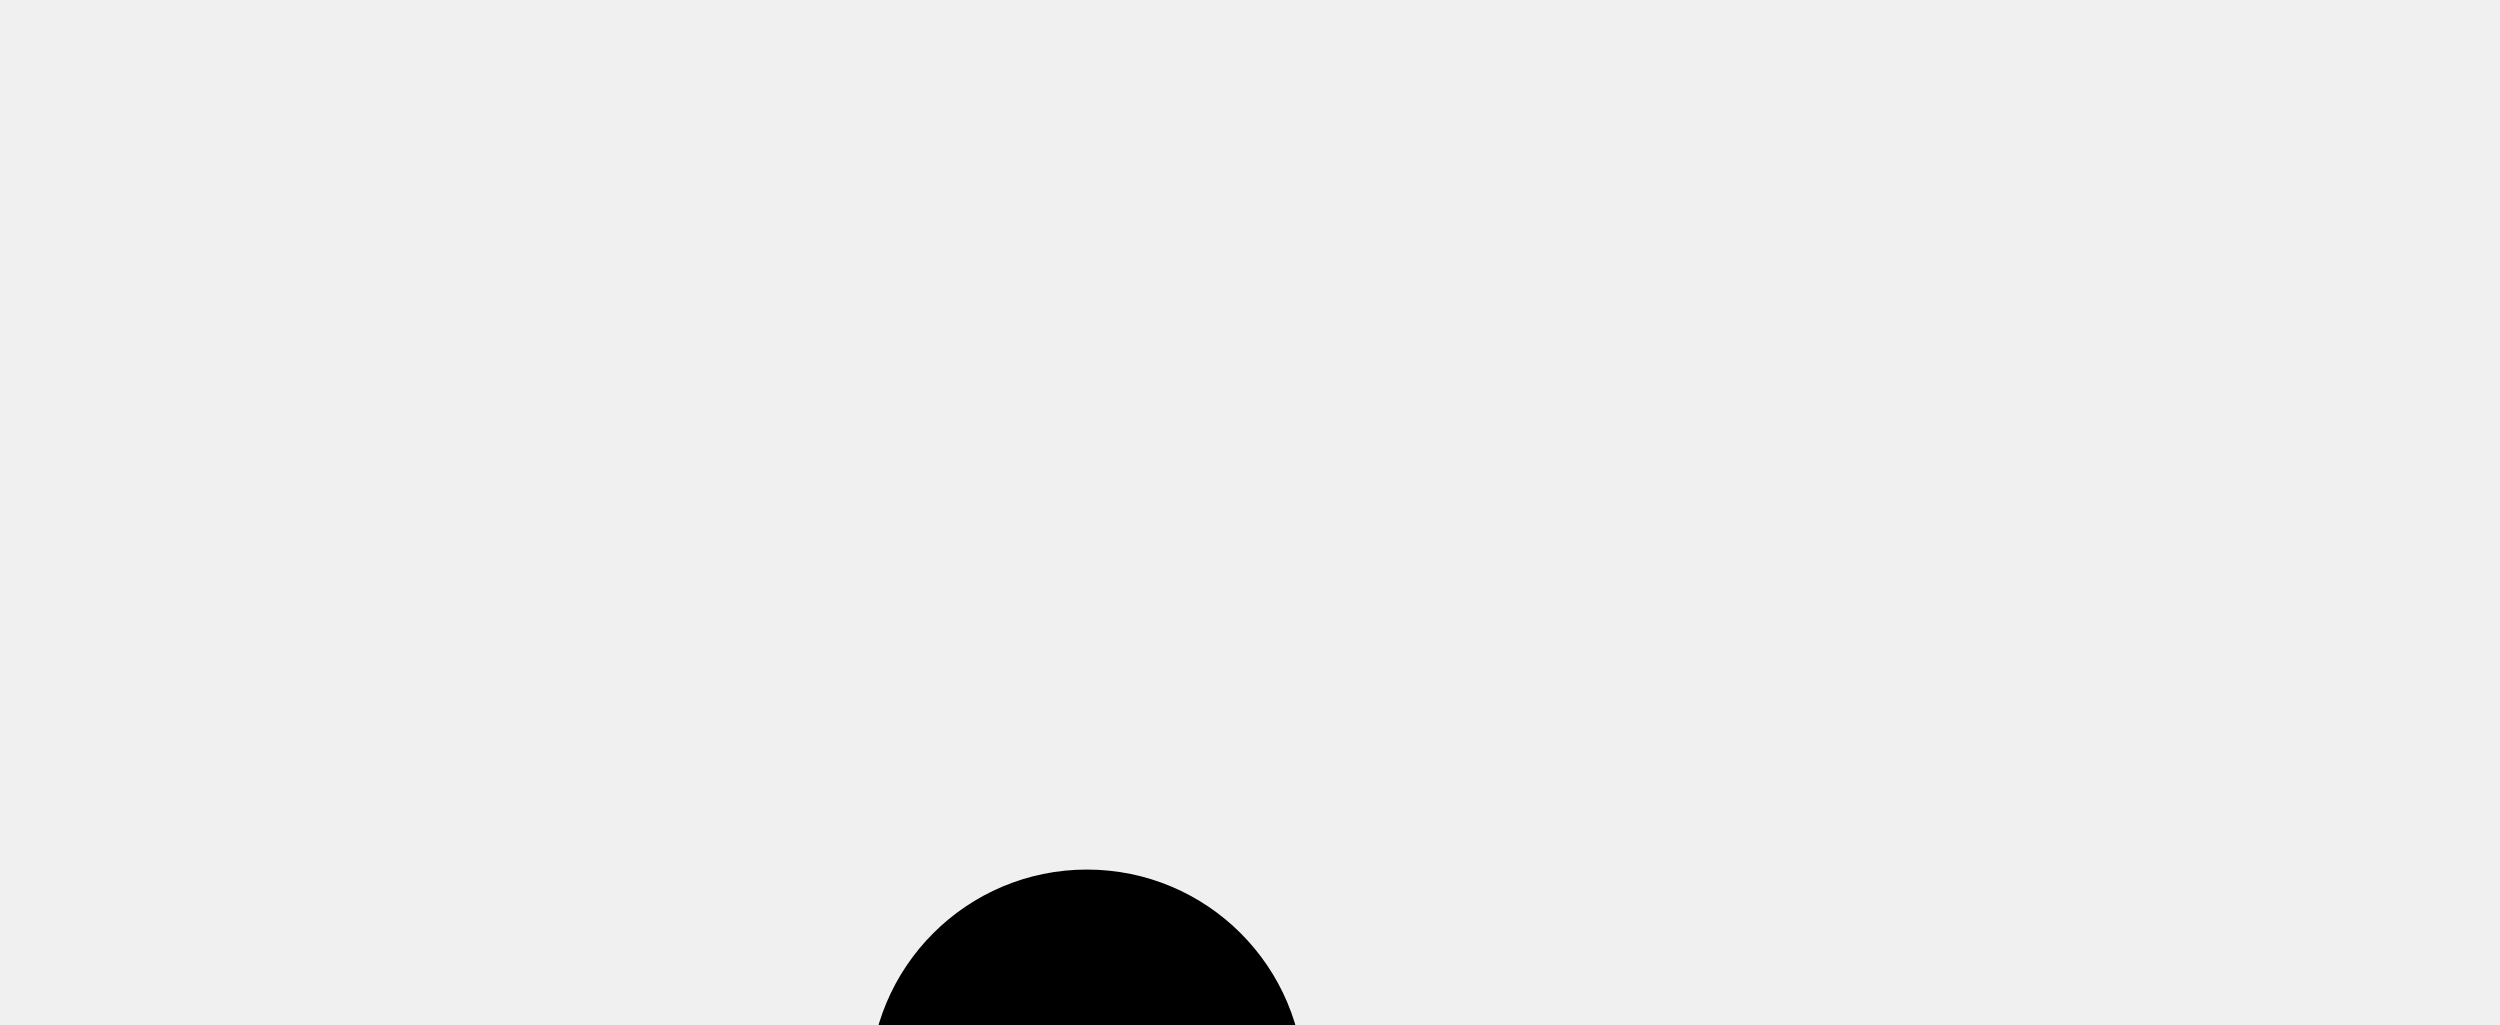
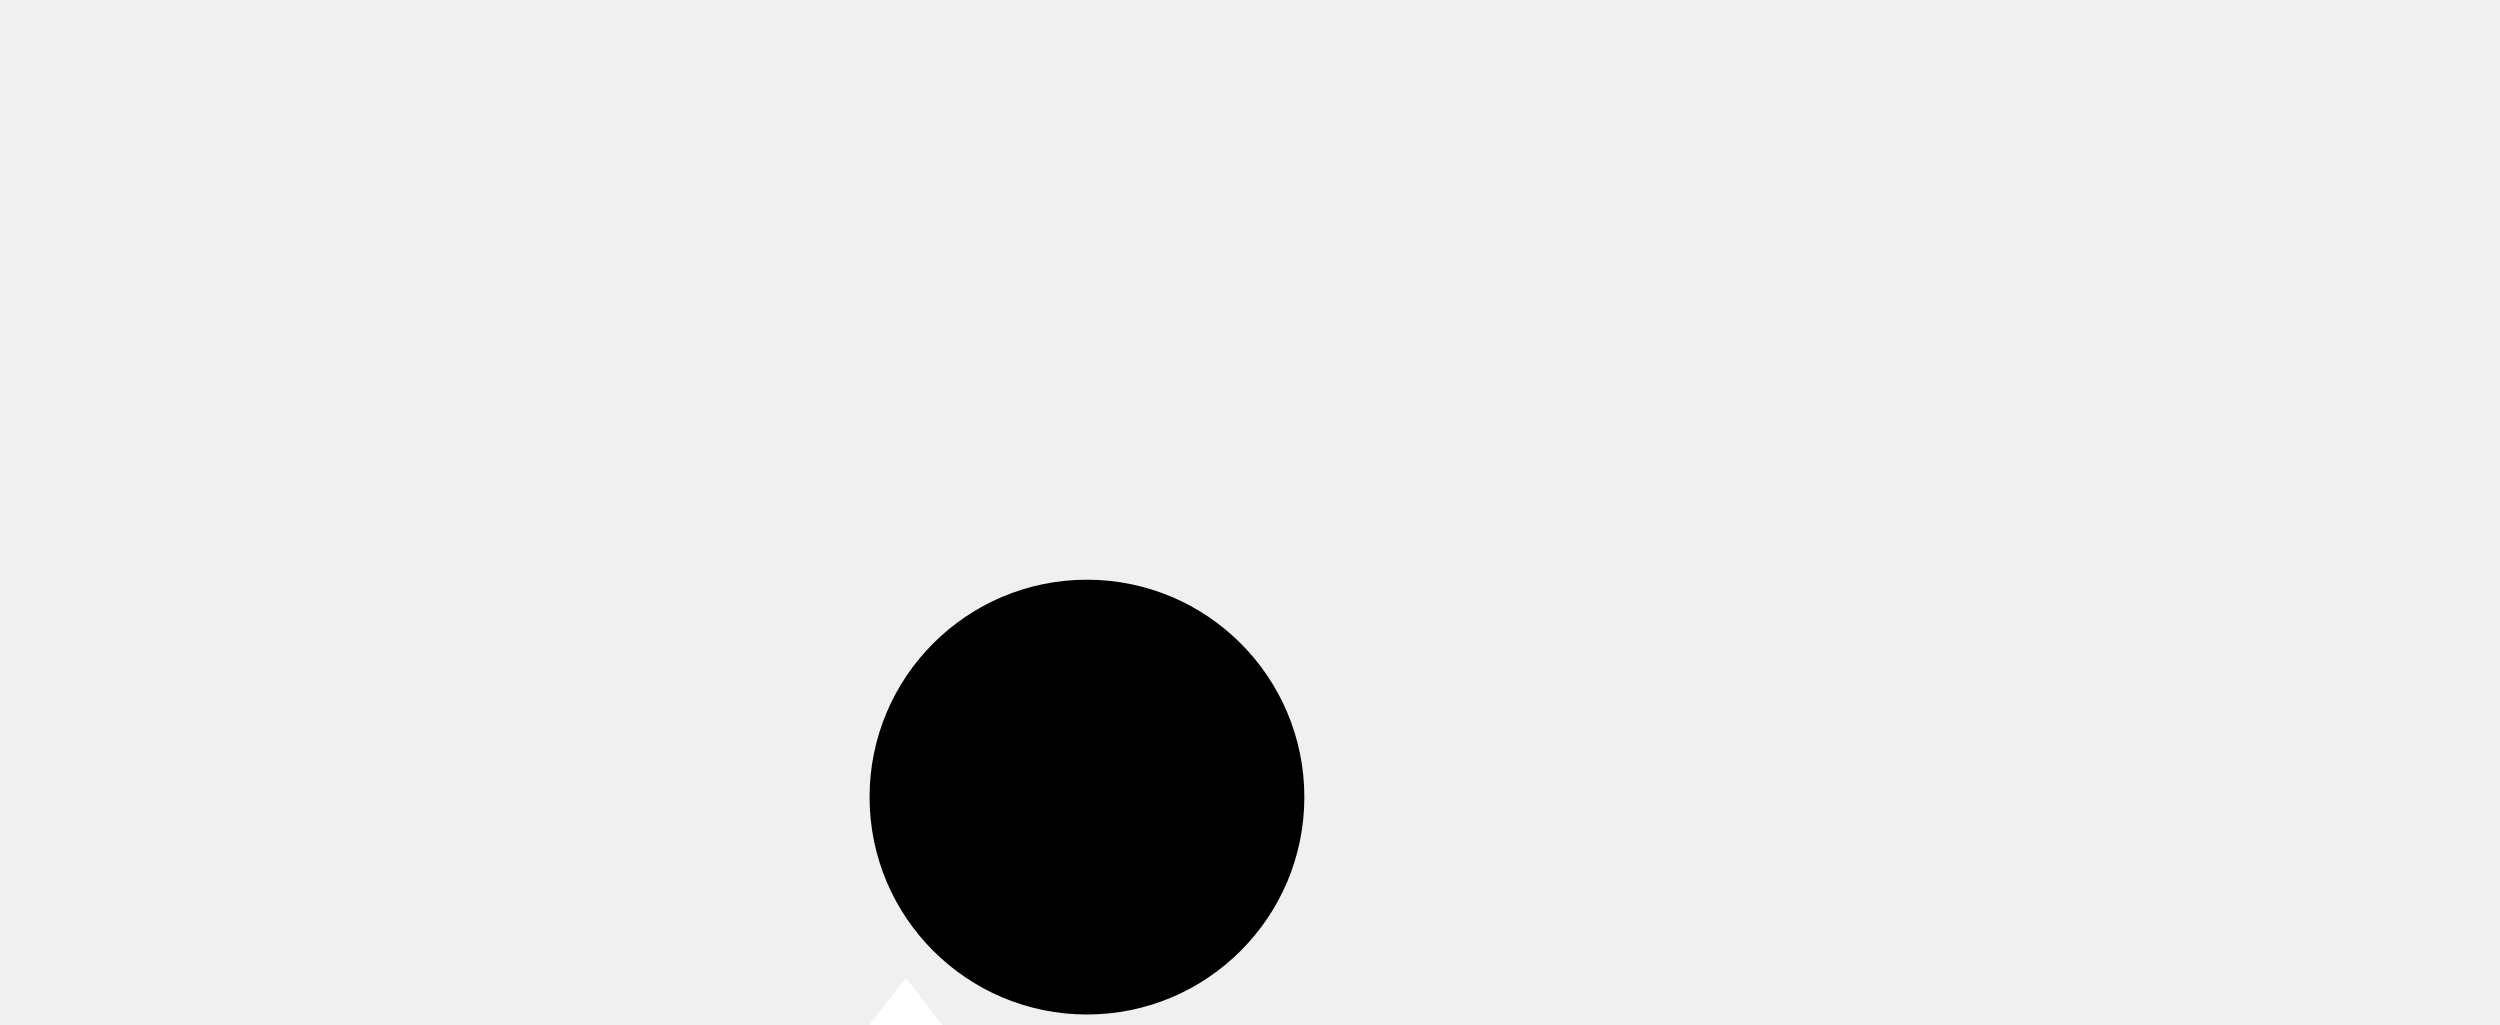
- <svg transform="translate(0, 8)">
+ <svg>
  <circle id="Eye" fillOpacity="0.6" fill="colors.eyes" fillRule="evenodd" cx="30" cy="22" r="6" />
  <path d="M25,27 C25,27 19,34.271 19,38.271 C19,41.585 21.686,44.271 25,44.271 C28.314,44.271 31,41.585 31,38.271 C31,34.271 25,27 25,27 Z" id="Drop" fill="#fff" fill-rule="evenodd" />
  <circle id="Eye" fillOpacity="0.6" fill="colors.eyes" fillRule="evenodd" cx="82" cy="22" r="6" />
</svg>
